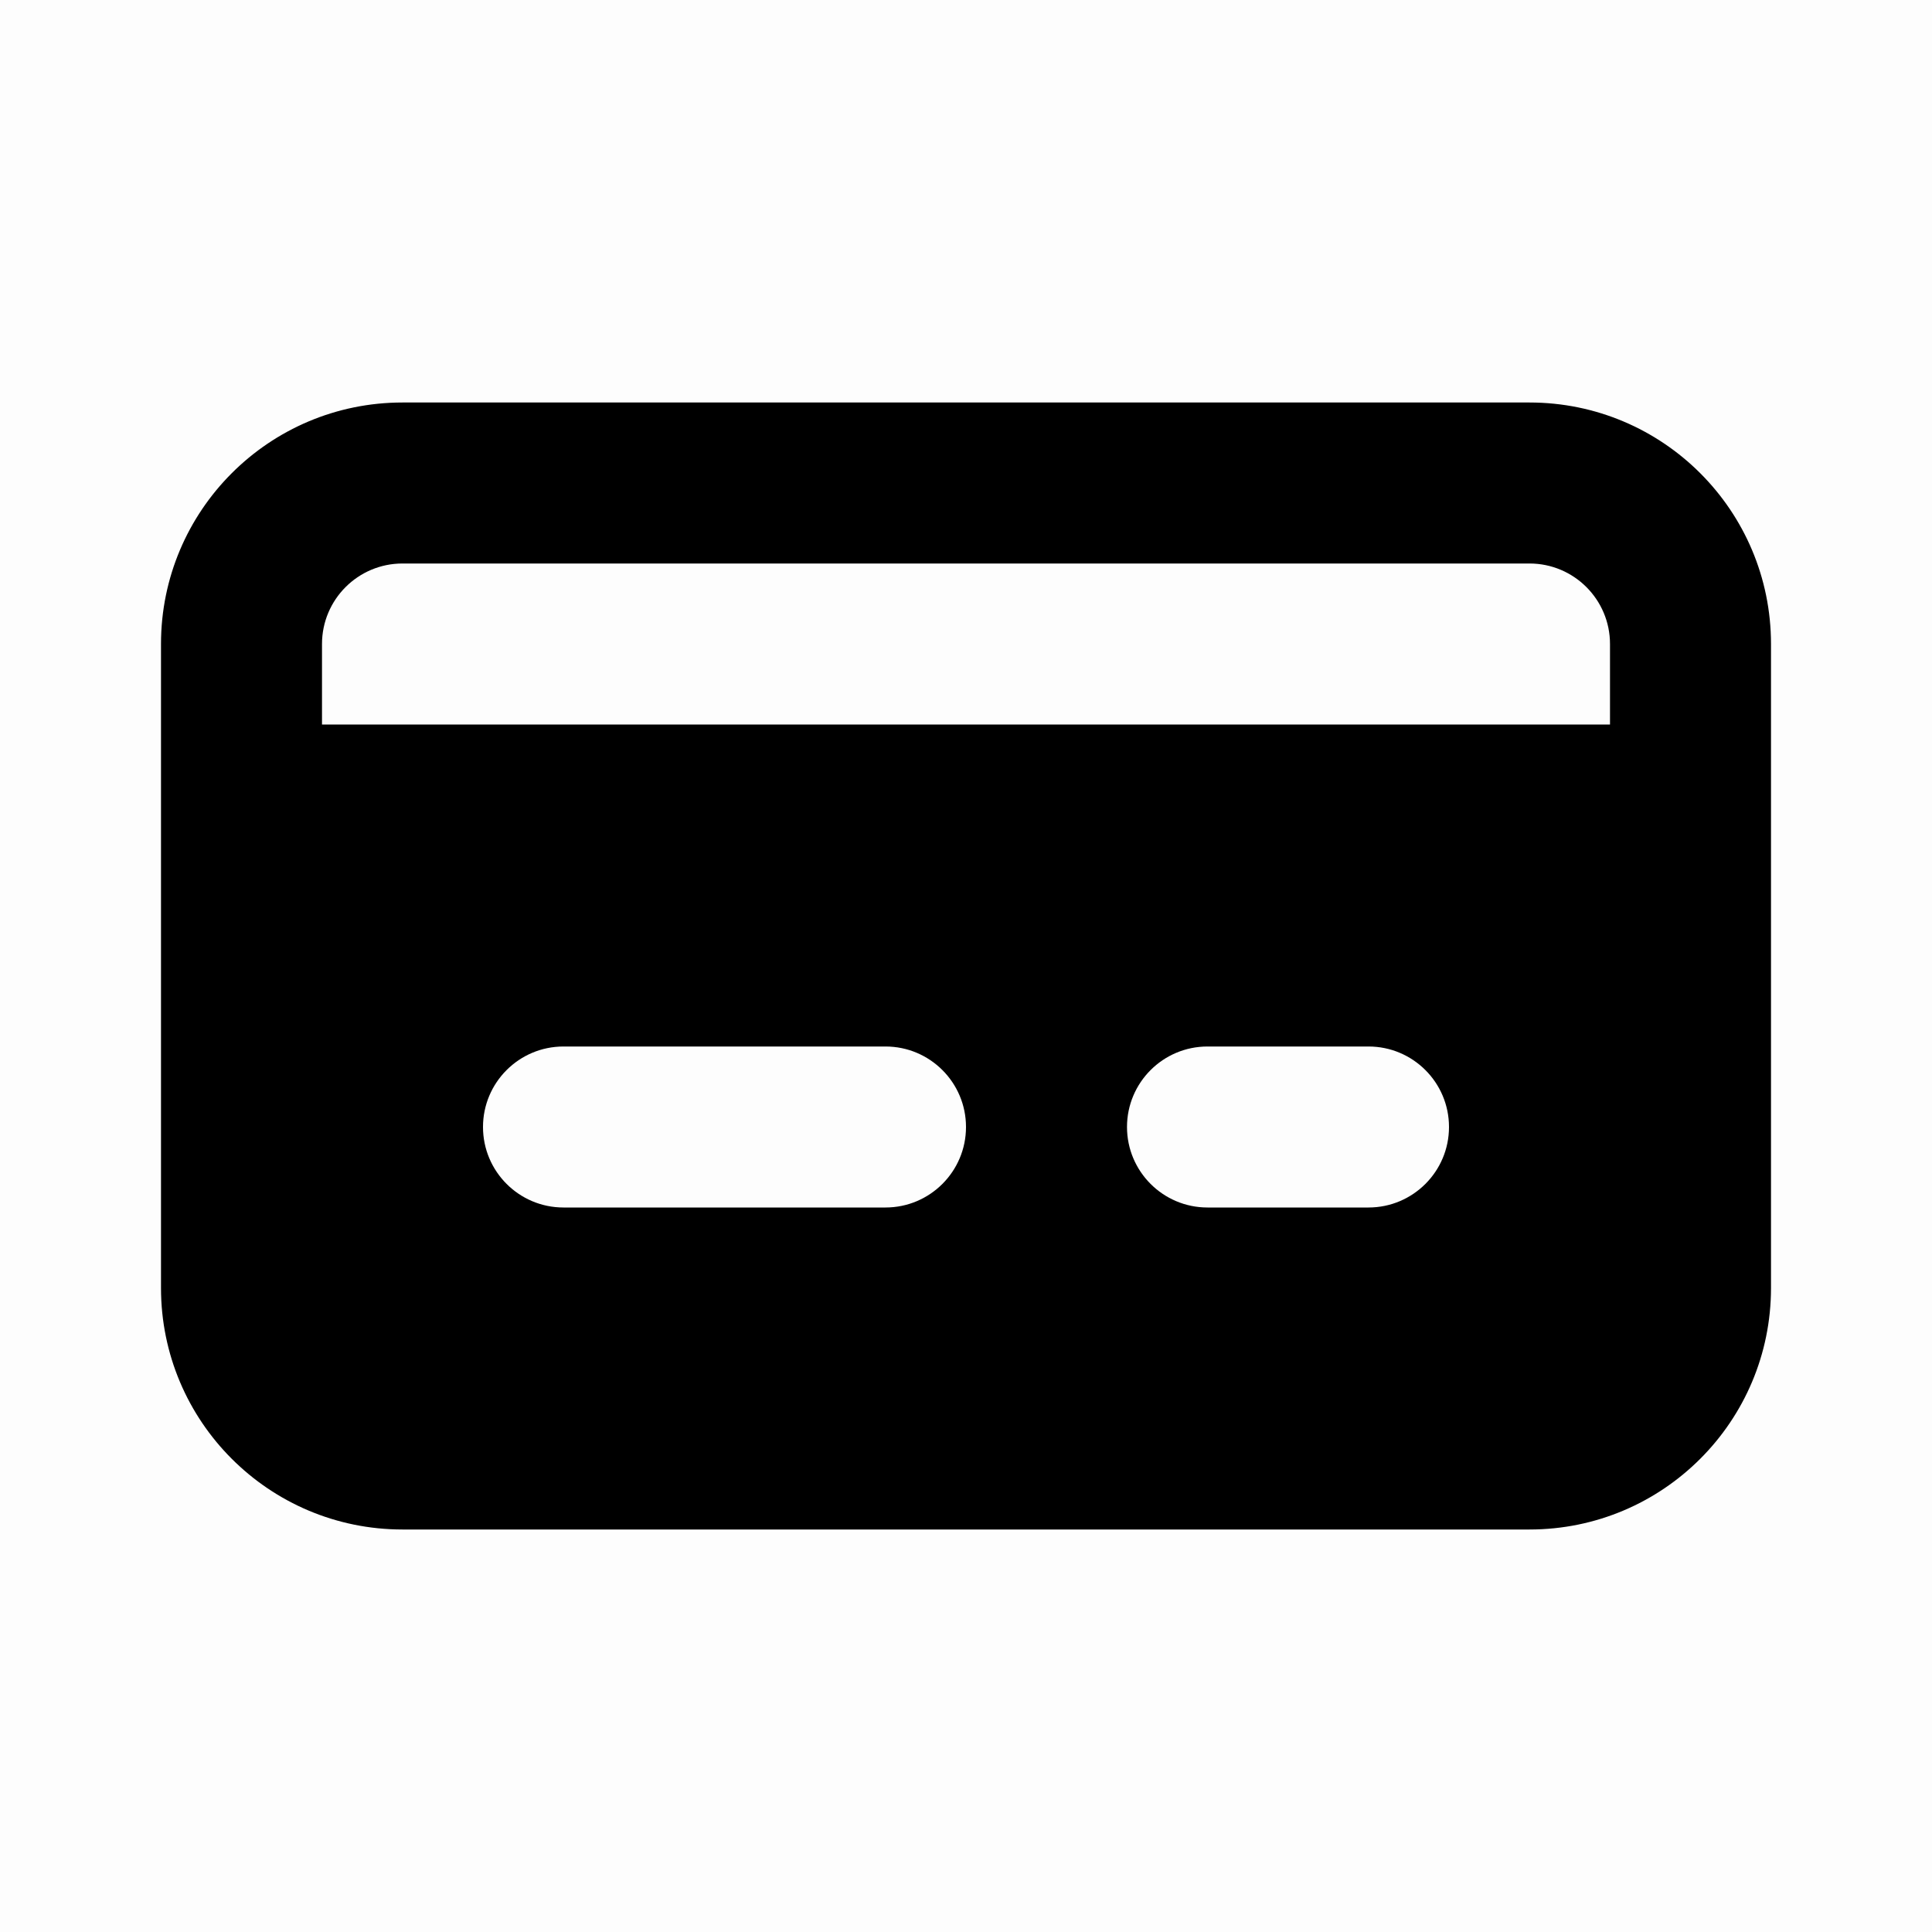
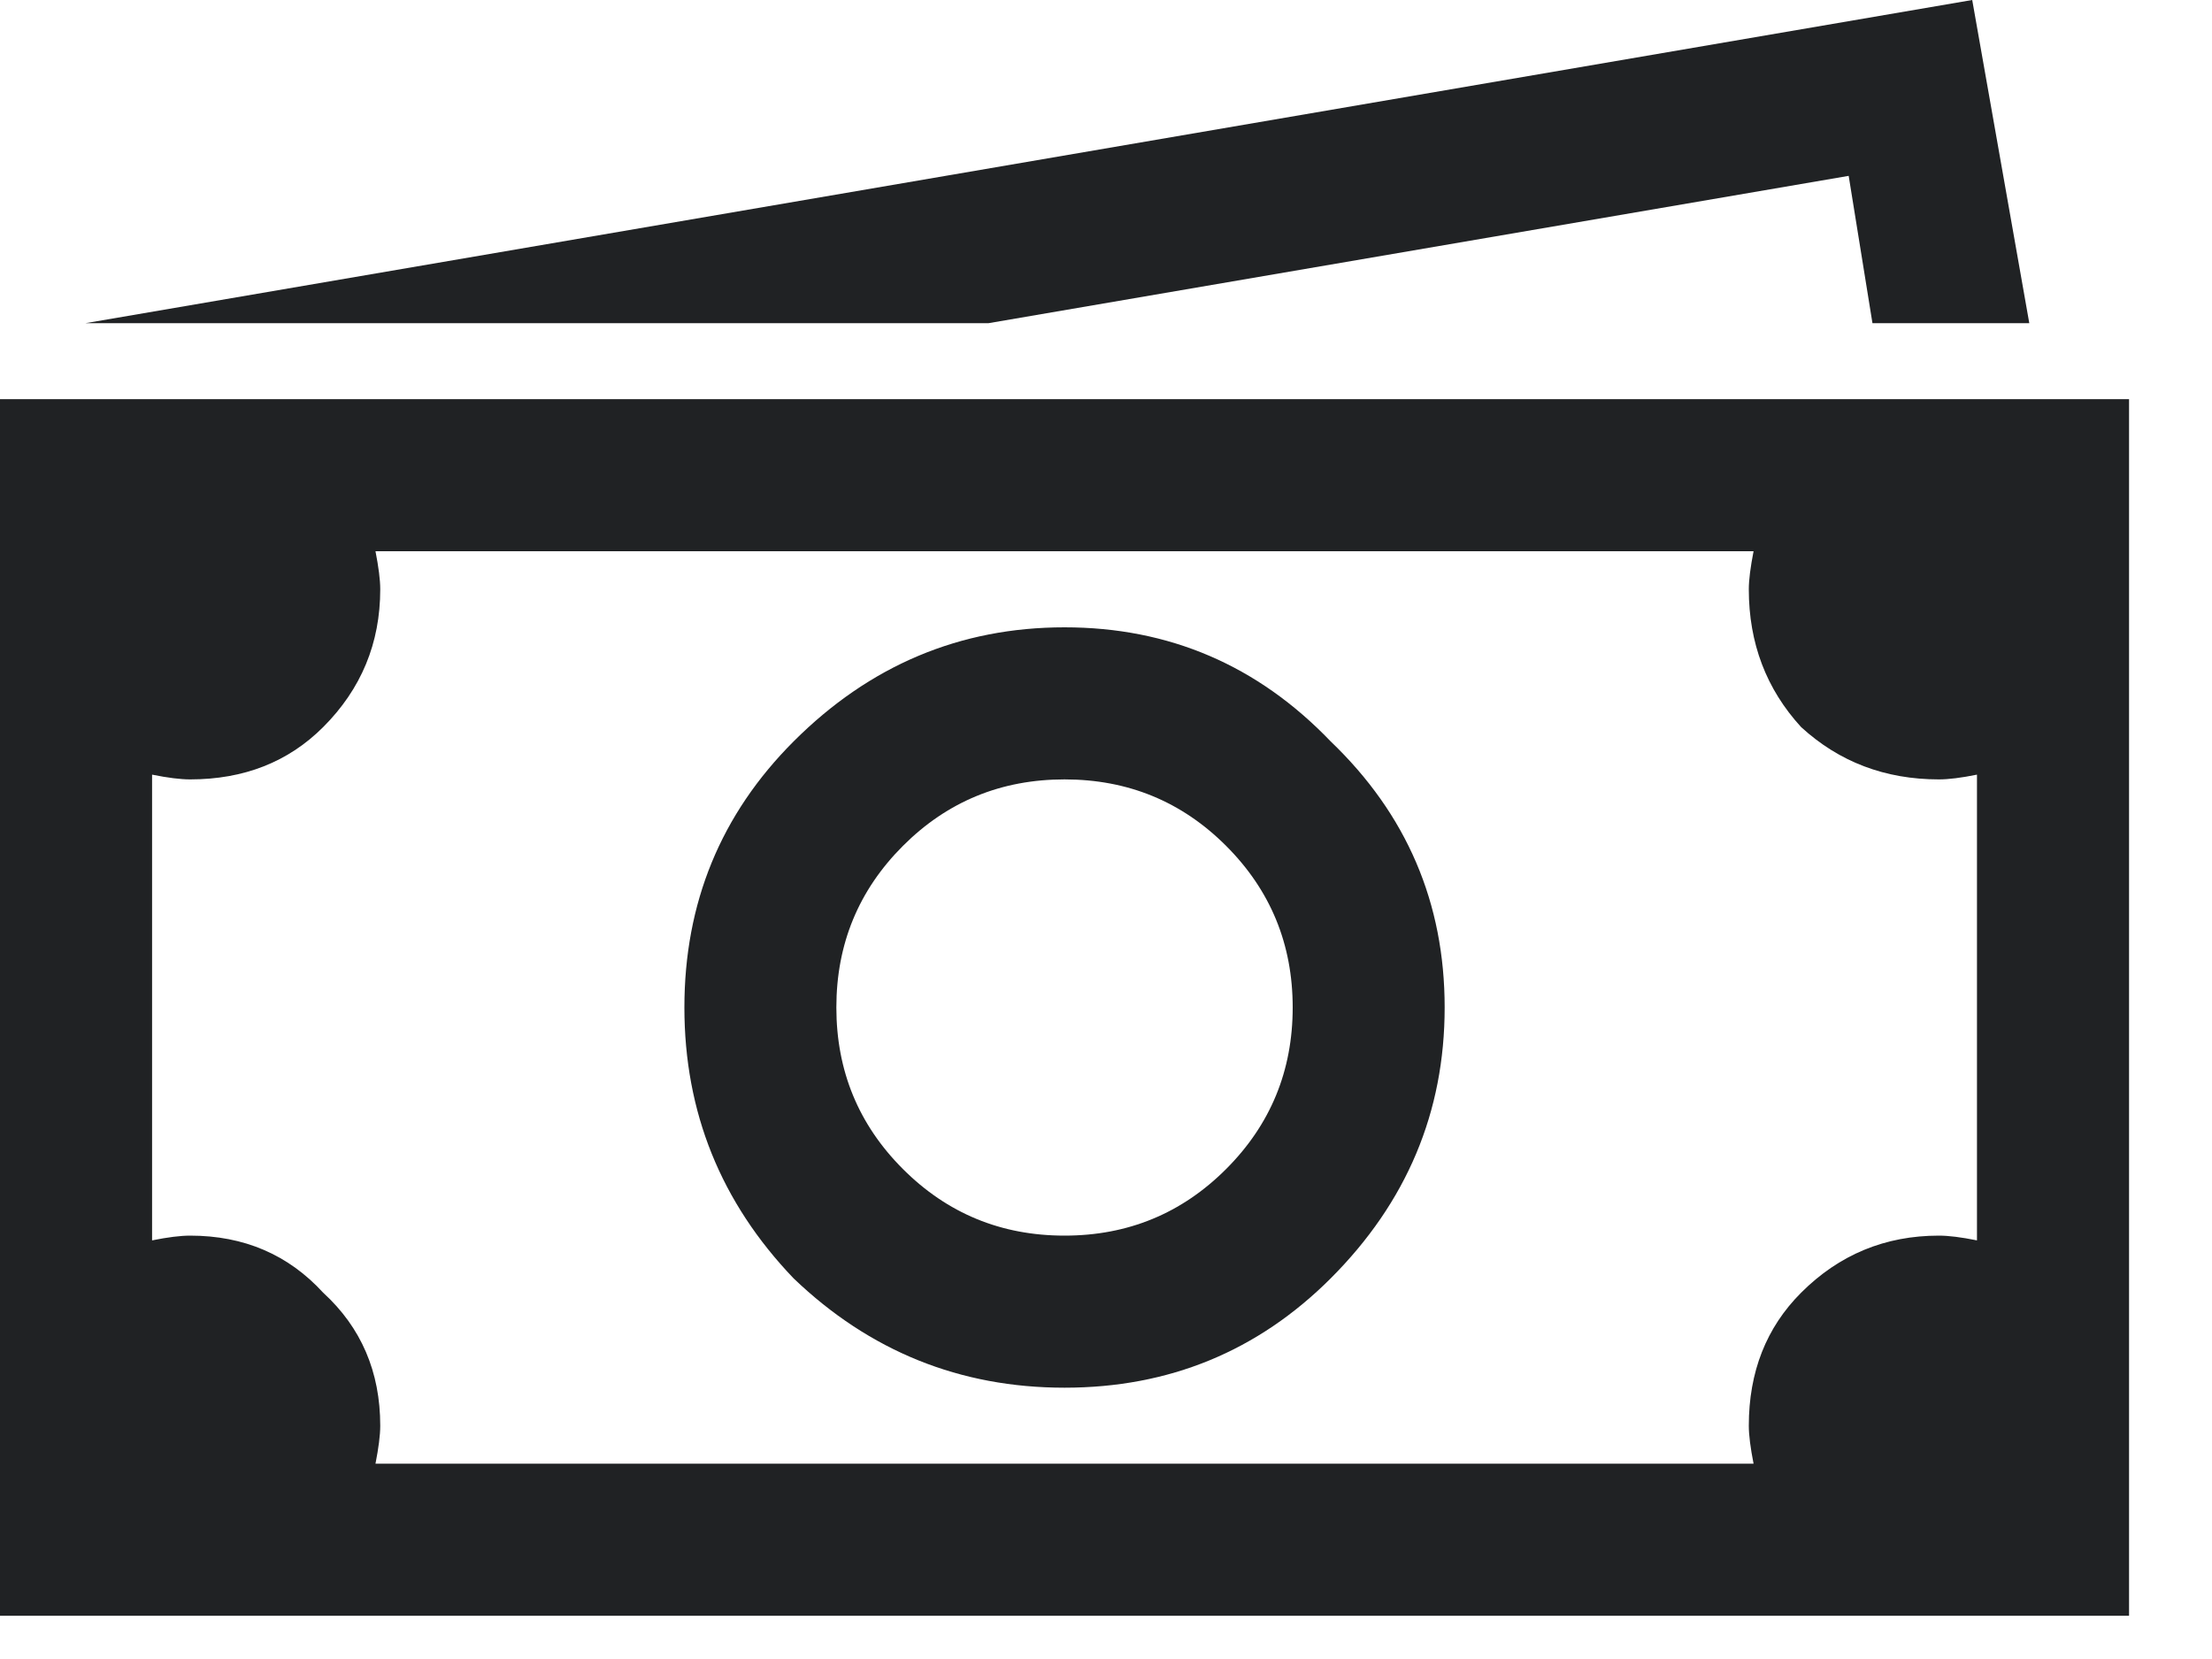
- <svg xmlns="http://www.w3.org/2000/svg" width="24" height="24" viewBox="0 0 24 24" fill="none">
-   <rect opacity="0.01" width="24" height="24" fill="black" />
-   <path fill-rule="evenodd" clip-rule="evenodd" d="M5 5H19C20.657 5 22 6.343 22 8V16C22 17.657 20.657 19 19 19H5C3.343 19 2 17.657 2 16V8C2 6.343 3.343 5 5 5ZM7 15H11C11.552 15 12 14.552 12 14C12 13.448 11.552 13 11 13H7C6.448 13 6 13.448 6 14C6 14.552 6.448 15 7 15ZM17 15H15C14.448 15 14 14.552 14 14C14 13.448 14.448 13 15 13H17C17.552 13 18 13.448 18 14C18 14.552 17.552 15 17 15ZM4 9H20V8C20 7.448 19.552 7 19 7H5C4.448 7 4 7.448 4 8V9Z" fill="black" />
+ <svg xmlns="http://www.w3.org/2000/svg" width="20" height="15" viewBox="0 0 20 15" fill="none">
+   <path d="M17.832 0L18.348 2.922H16.93L16.715 1.59L8.938 2.922H0.773L17.832 0ZM0 3.609H0.688H1.719H18.562H19.25V4.297V13.922V14.609H18.562H0.688H0V13.922V5.328V4.297V3.609ZM3.395 4.984C3.423 5.128 3.438 5.242 3.438 5.328C3.438 5.815 3.266 6.23 2.922 6.574C2.607 6.889 2.206 7.047 1.719 7.047C1.633 7.047 1.518 7.033 1.375 7.004V11.215C1.518 11.186 1.633 11.172 1.719 11.172C2.206 11.172 2.607 11.344 2.922 11.688C3.266 12.003 3.438 12.404 3.438 12.891C3.438 12.977 3.423 13.091 3.395 13.234H15.855C15.827 13.091 15.812 12.977 15.812 12.891C15.812 12.404 15.97 12.003 16.285 11.688C16.629 11.344 17.044 11.172 17.531 11.172C17.617 11.172 17.732 11.186 17.875 11.215V7.004C17.732 7.033 17.617 7.047 17.531 7.047C17.044 7.047 16.629 6.889 16.285 6.574C15.97 6.23 15.812 5.815 15.812 5.328C15.812 5.242 15.827 5.128 15.855 4.984H3.395ZM7.176 6.703C7.863 6.016 8.68 5.672 9.625 5.672C10.57 5.672 11.372 6.016 12.031 6.703C12.719 7.362 13.062 8.164 13.062 9.109C13.062 10.055 12.719 10.871 12.031 11.559C11.372 12.217 10.57 12.547 9.625 12.547C8.68 12.547 7.863 12.217 7.176 11.559C6.517 10.871 6.188 10.055 6.188 9.109C6.188 8.164 6.517 7.362 7.176 6.703ZM11.086 7.648C10.685 7.247 10.198 7.047 9.625 7.047C9.052 7.047 8.565 7.247 8.164 7.648C7.763 8.049 7.562 8.536 7.562 9.109C7.562 9.682 7.763 10.169 8.164 10.57C8.565 10.971 9.052 11.172 9.625 11.172C10.198 11.172 10.685 10.971 11.086 10.57C11.487 10.169 11.688 9.682 11.688 9.109C11.688 8.536 11.487 8.049 11.086 7.648Z" fill="#202224" />
</svg>
